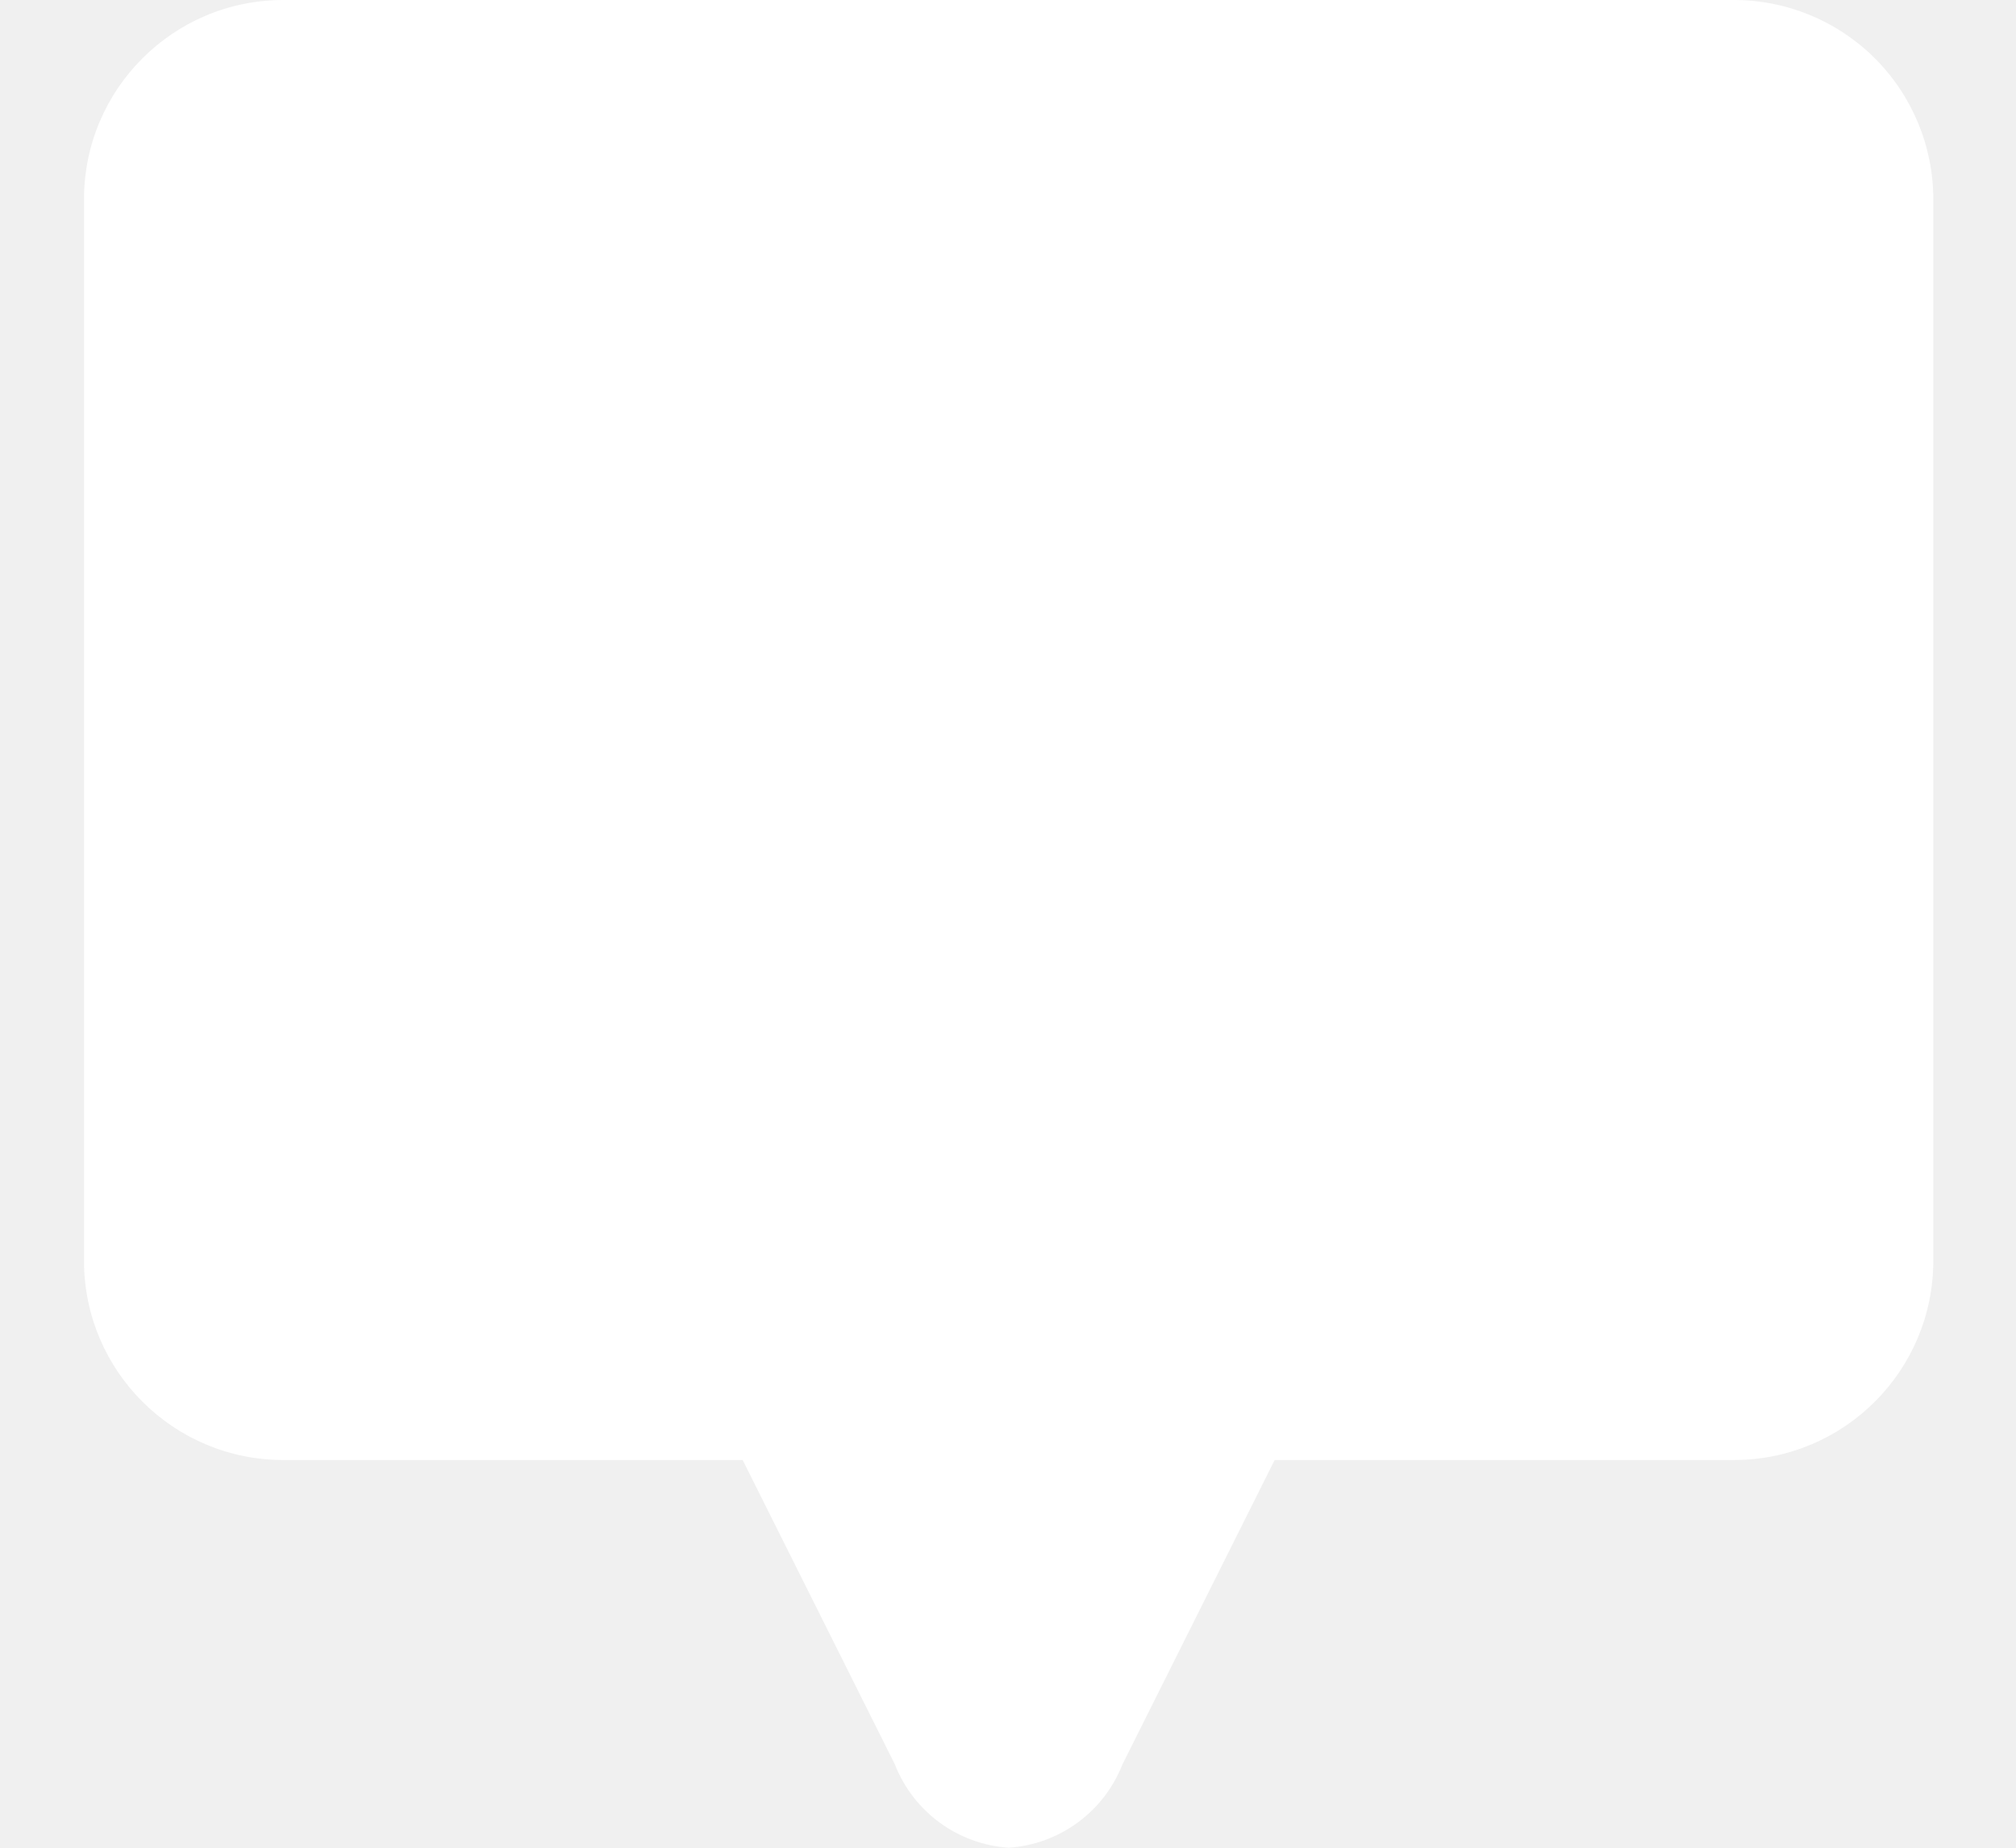
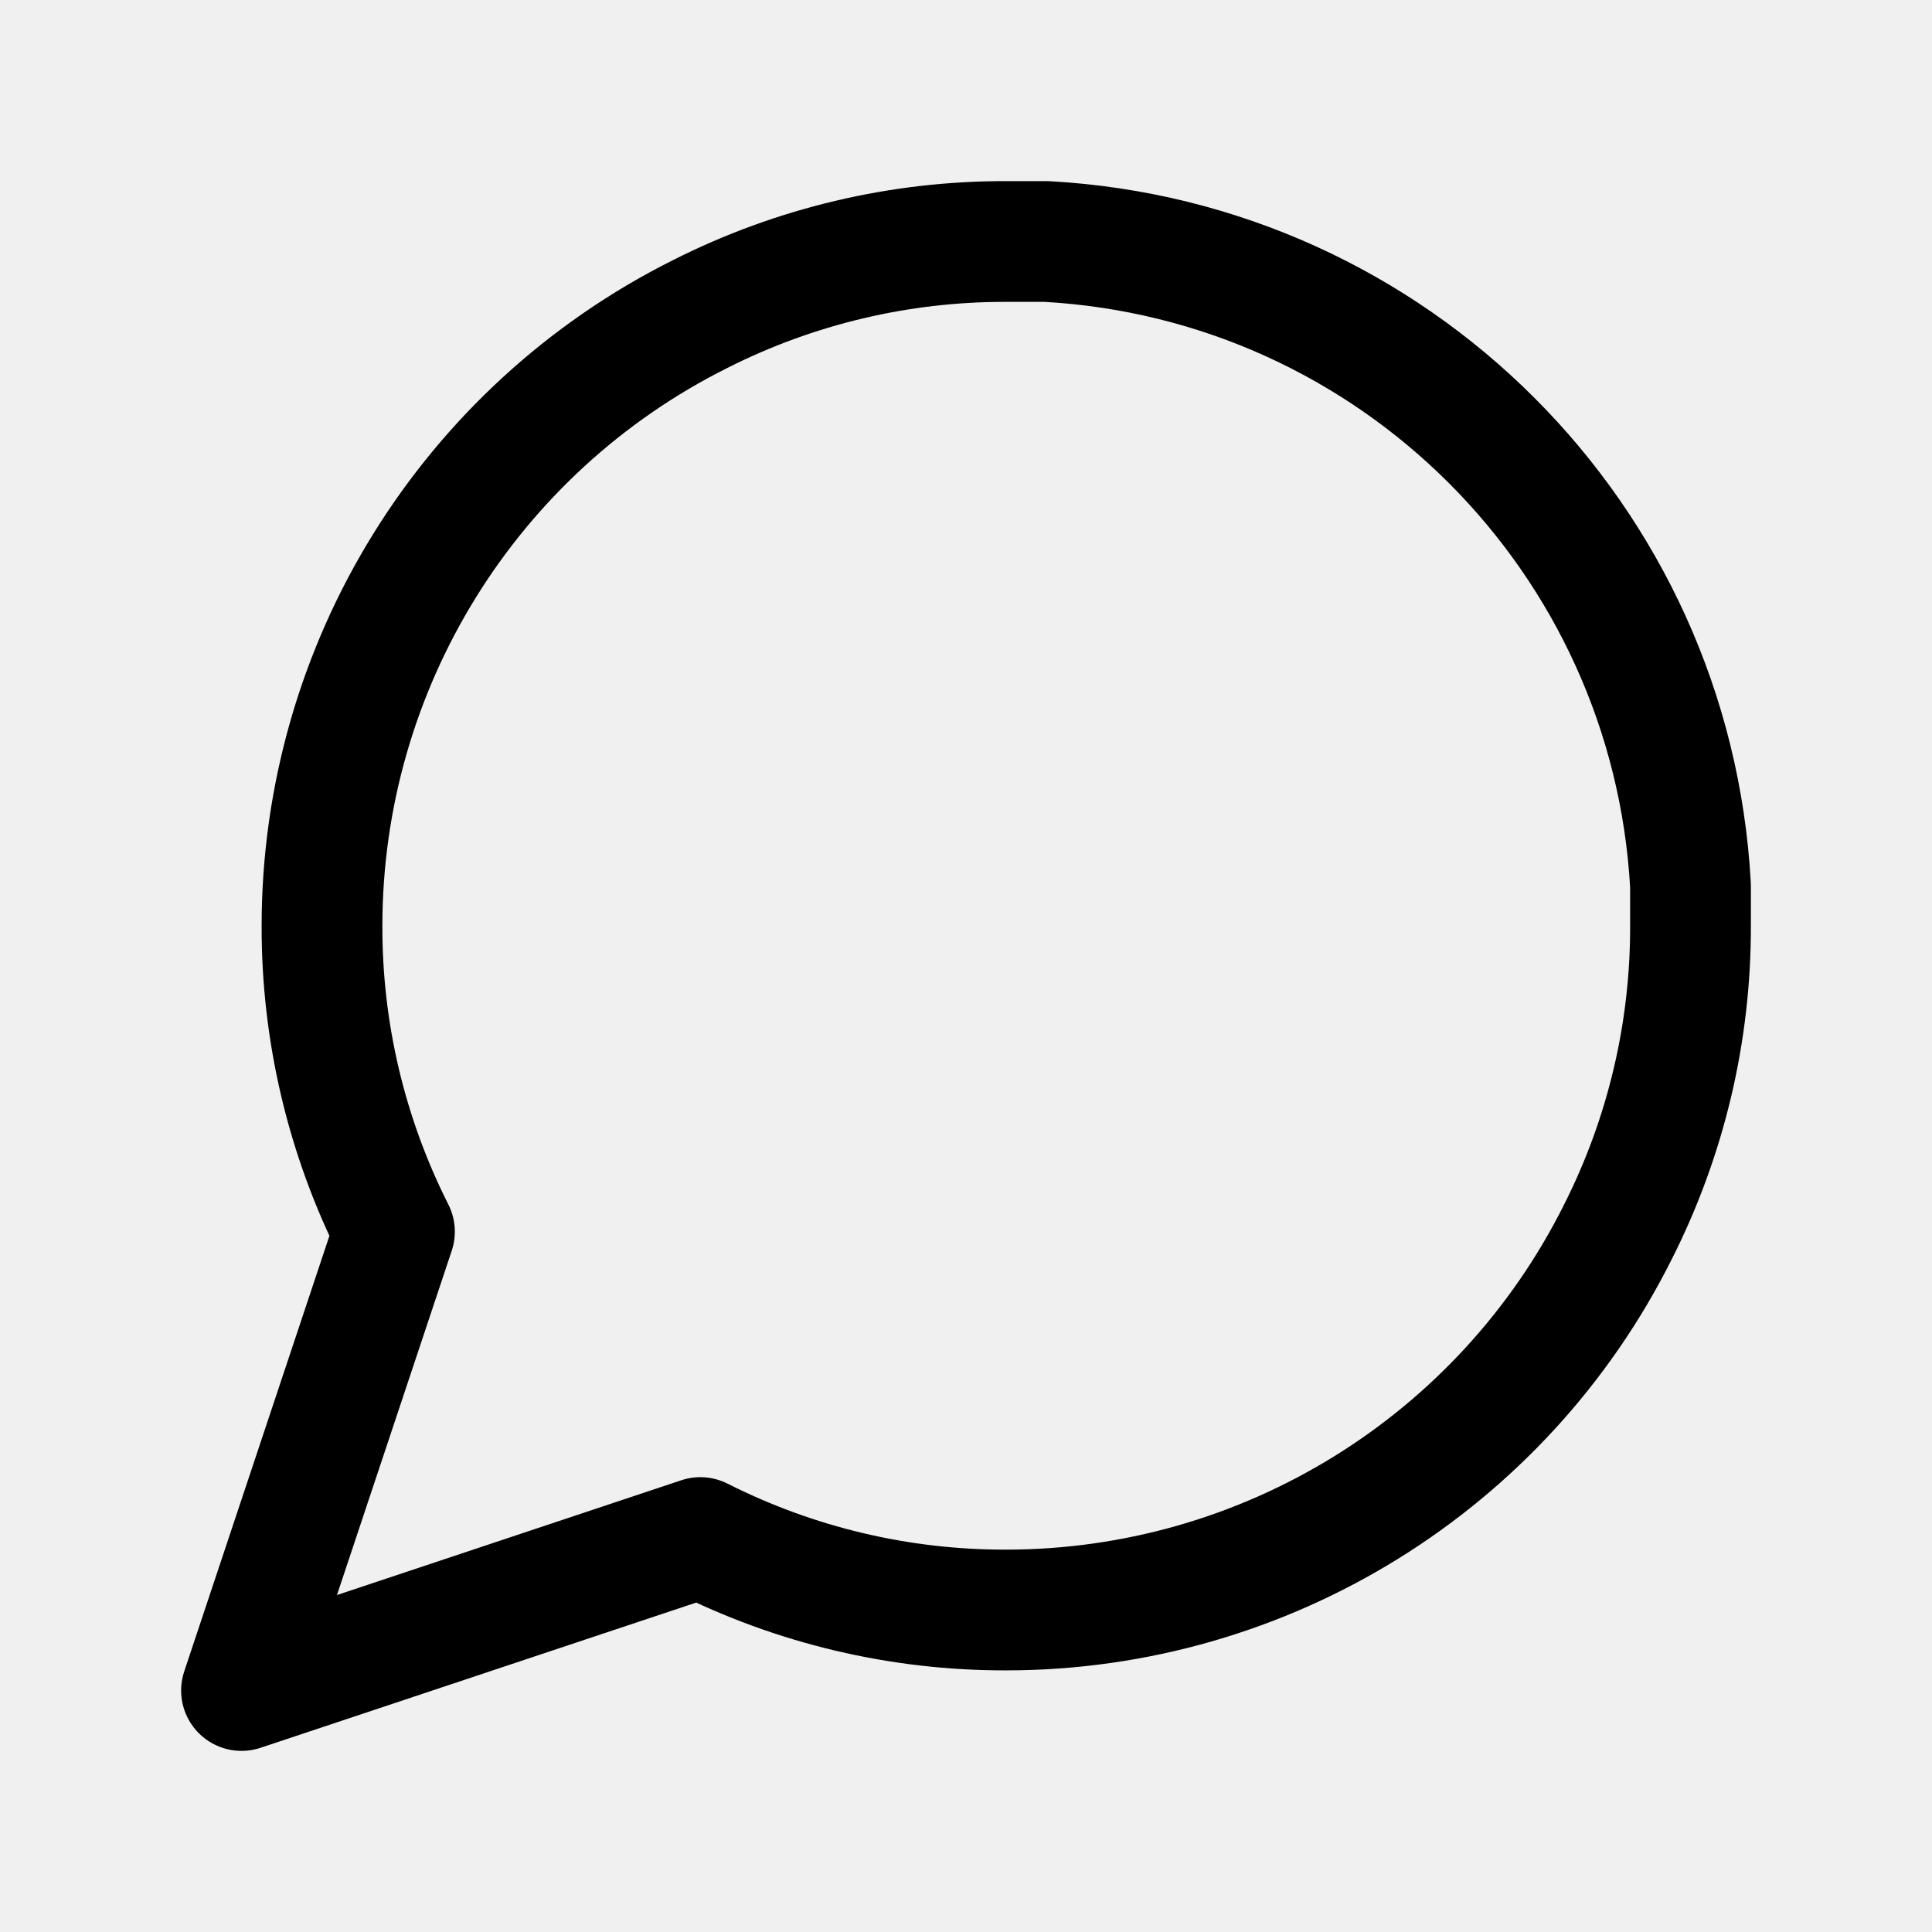
- <svg xmlns="http://www.w3.org/2000/svg" width="12" height="11" viewBox="0 0 11.366 11.366">
-   <path d="M10.142,0H1.225A1.226,1.226,0,0,0,0,1.225V7.757A1.226,1.226,0,0,0,1.225,8.981H4.051l.936,1.872a.81.81,0,0,0,.7.513.81.81,0,0,0,.7-.513l.936-1.872h2.826a1.226,1.226,0,0,0,1.225-1.225V1.225A1.226,1.226,0,0,0,10.142,0Z" fill="#fff" />
+ <svg xmlns="http://www.w3.org/2000/svg" width="24" height="24" viewBox="0 0 24 24" fill="none" stroke="currentColor" stroke-width="1.5" stroke-linecap="round" stroke-linejoin="round">
+   <path d="M21 11.5a8.38 8.38 0 0 1-.9 3.8 8.5 8.5 0 0 1-7.6 4.7 8.38 8.38 0 0 1-3.8-.9L3 21l1.9-5.7a8.38 8.38 0 0 1-.9-3.8 8.5 8.5 0 0 1 4.7-7.6 8.38 8.38 0 0 1 3.8-.9h.5a8.48 8.48 0 0 1 8 8v.5z" />
</svg>
